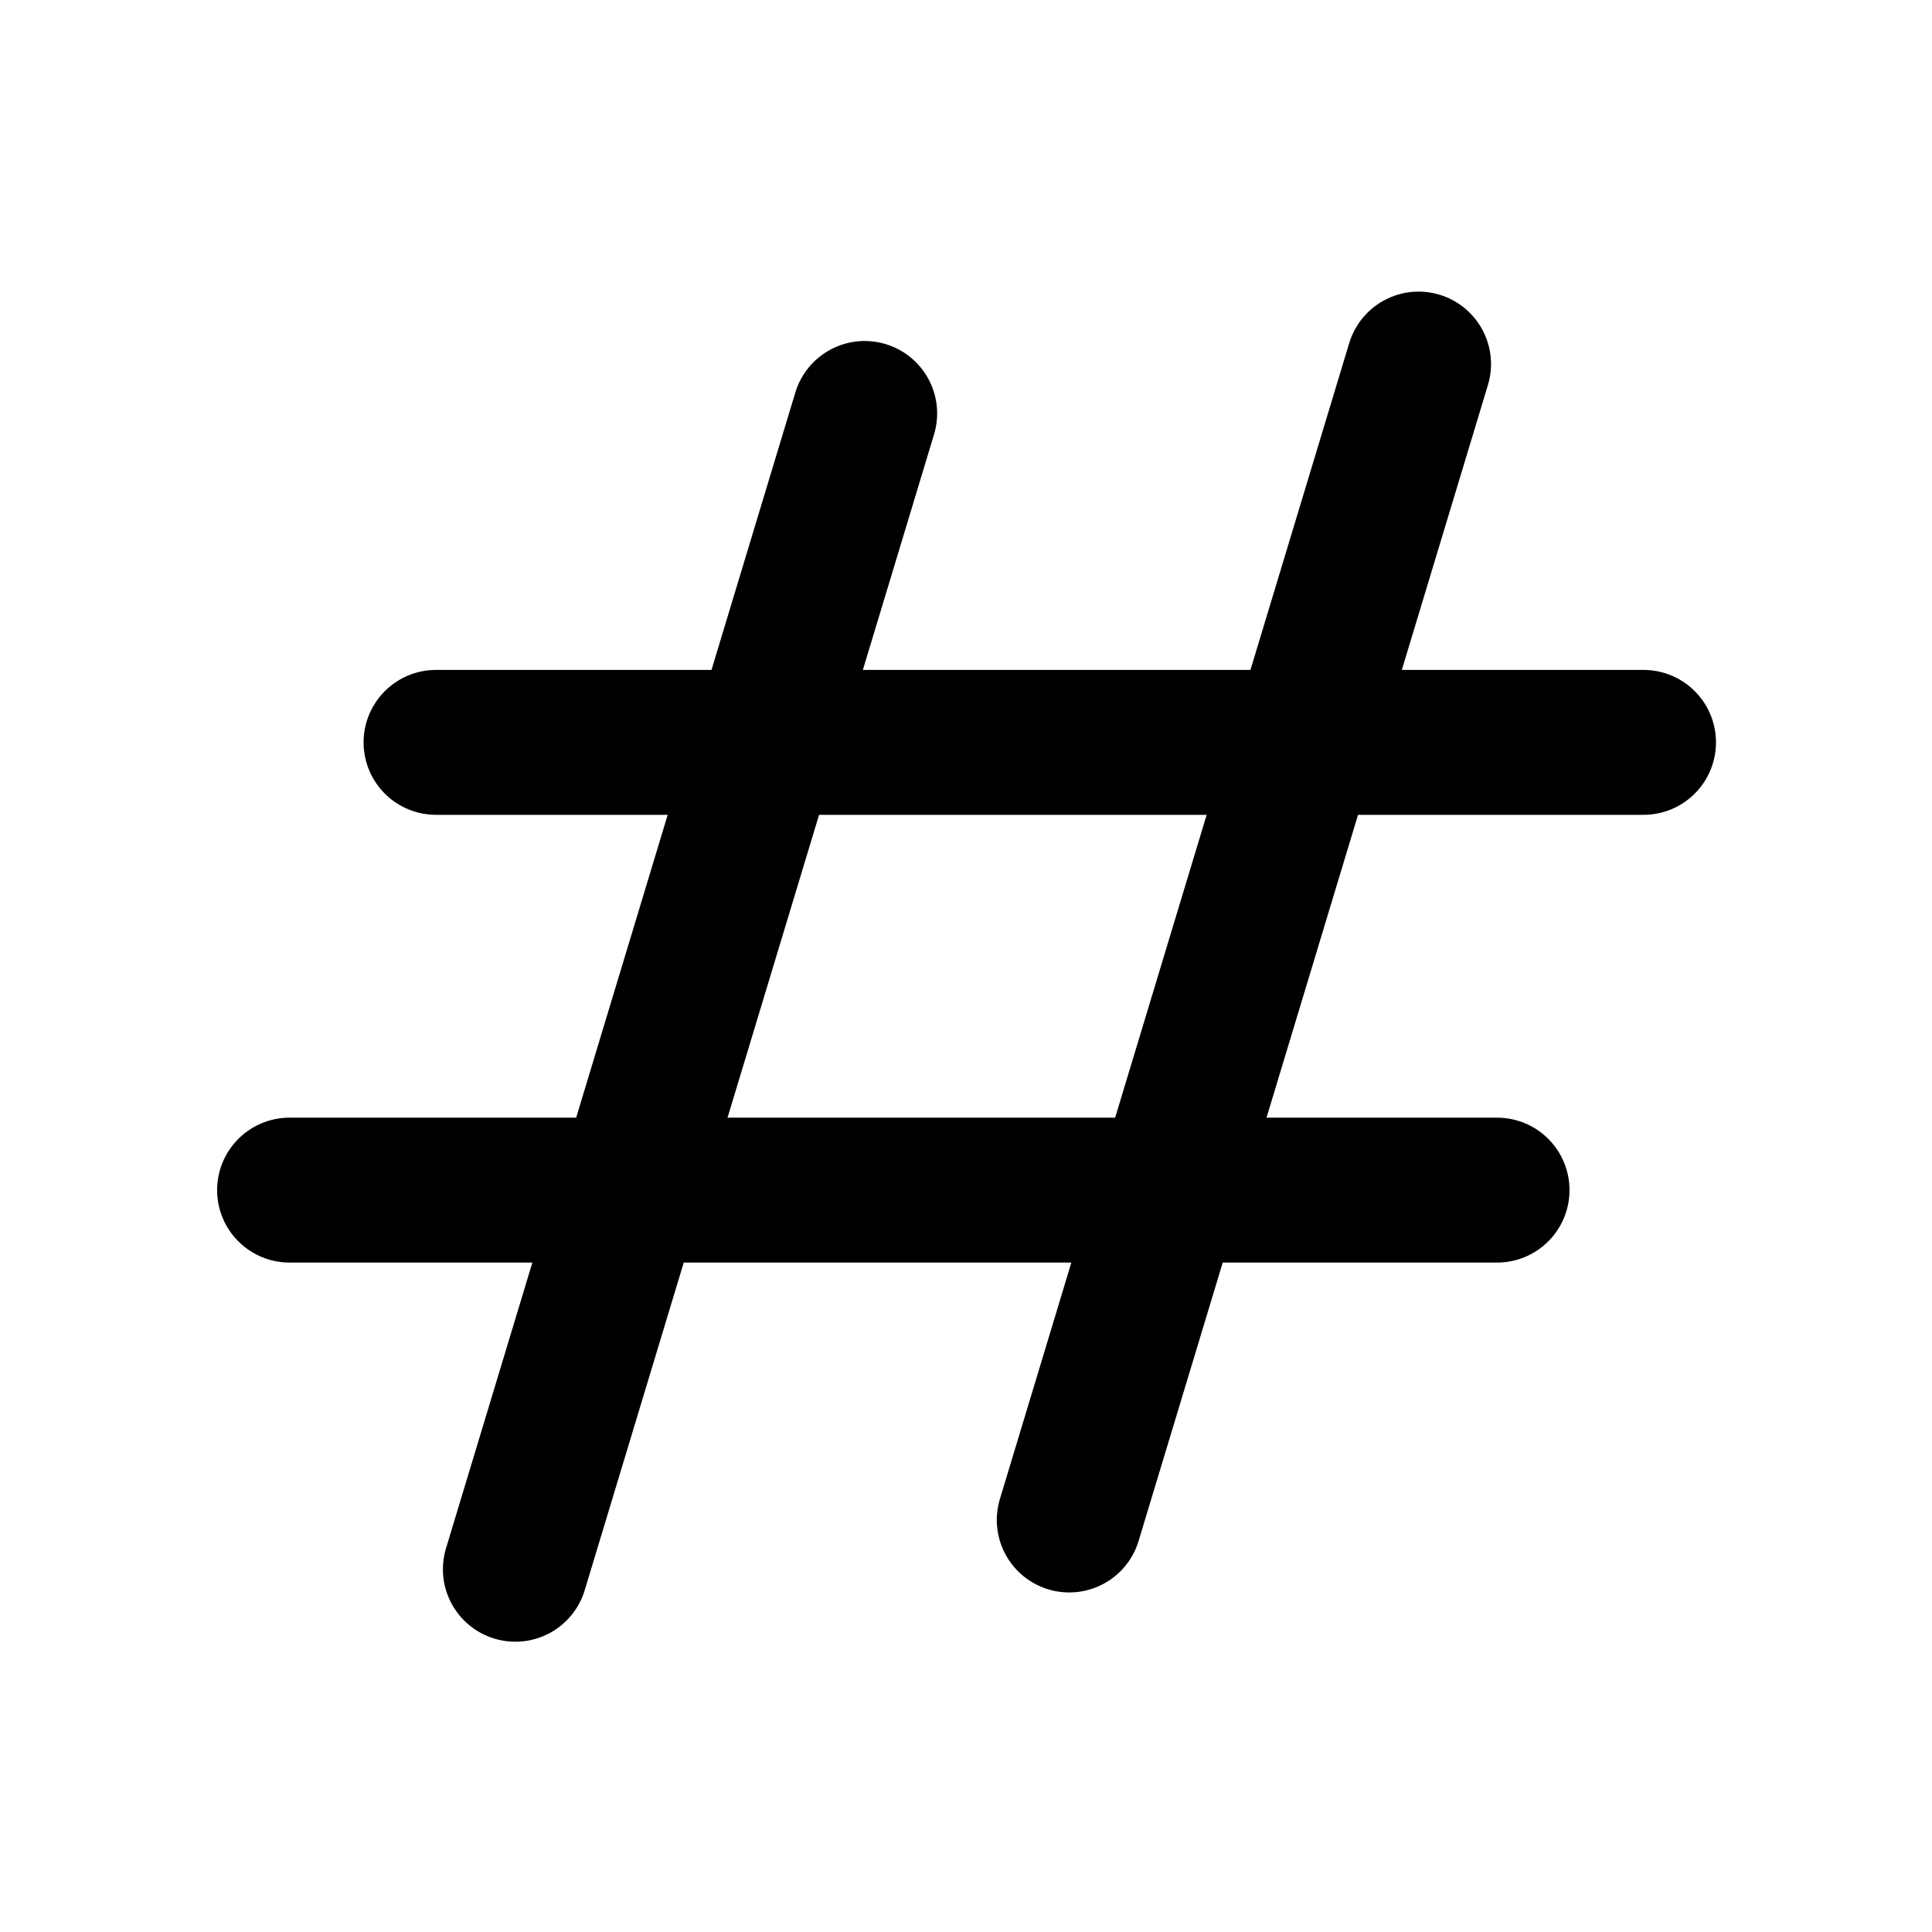
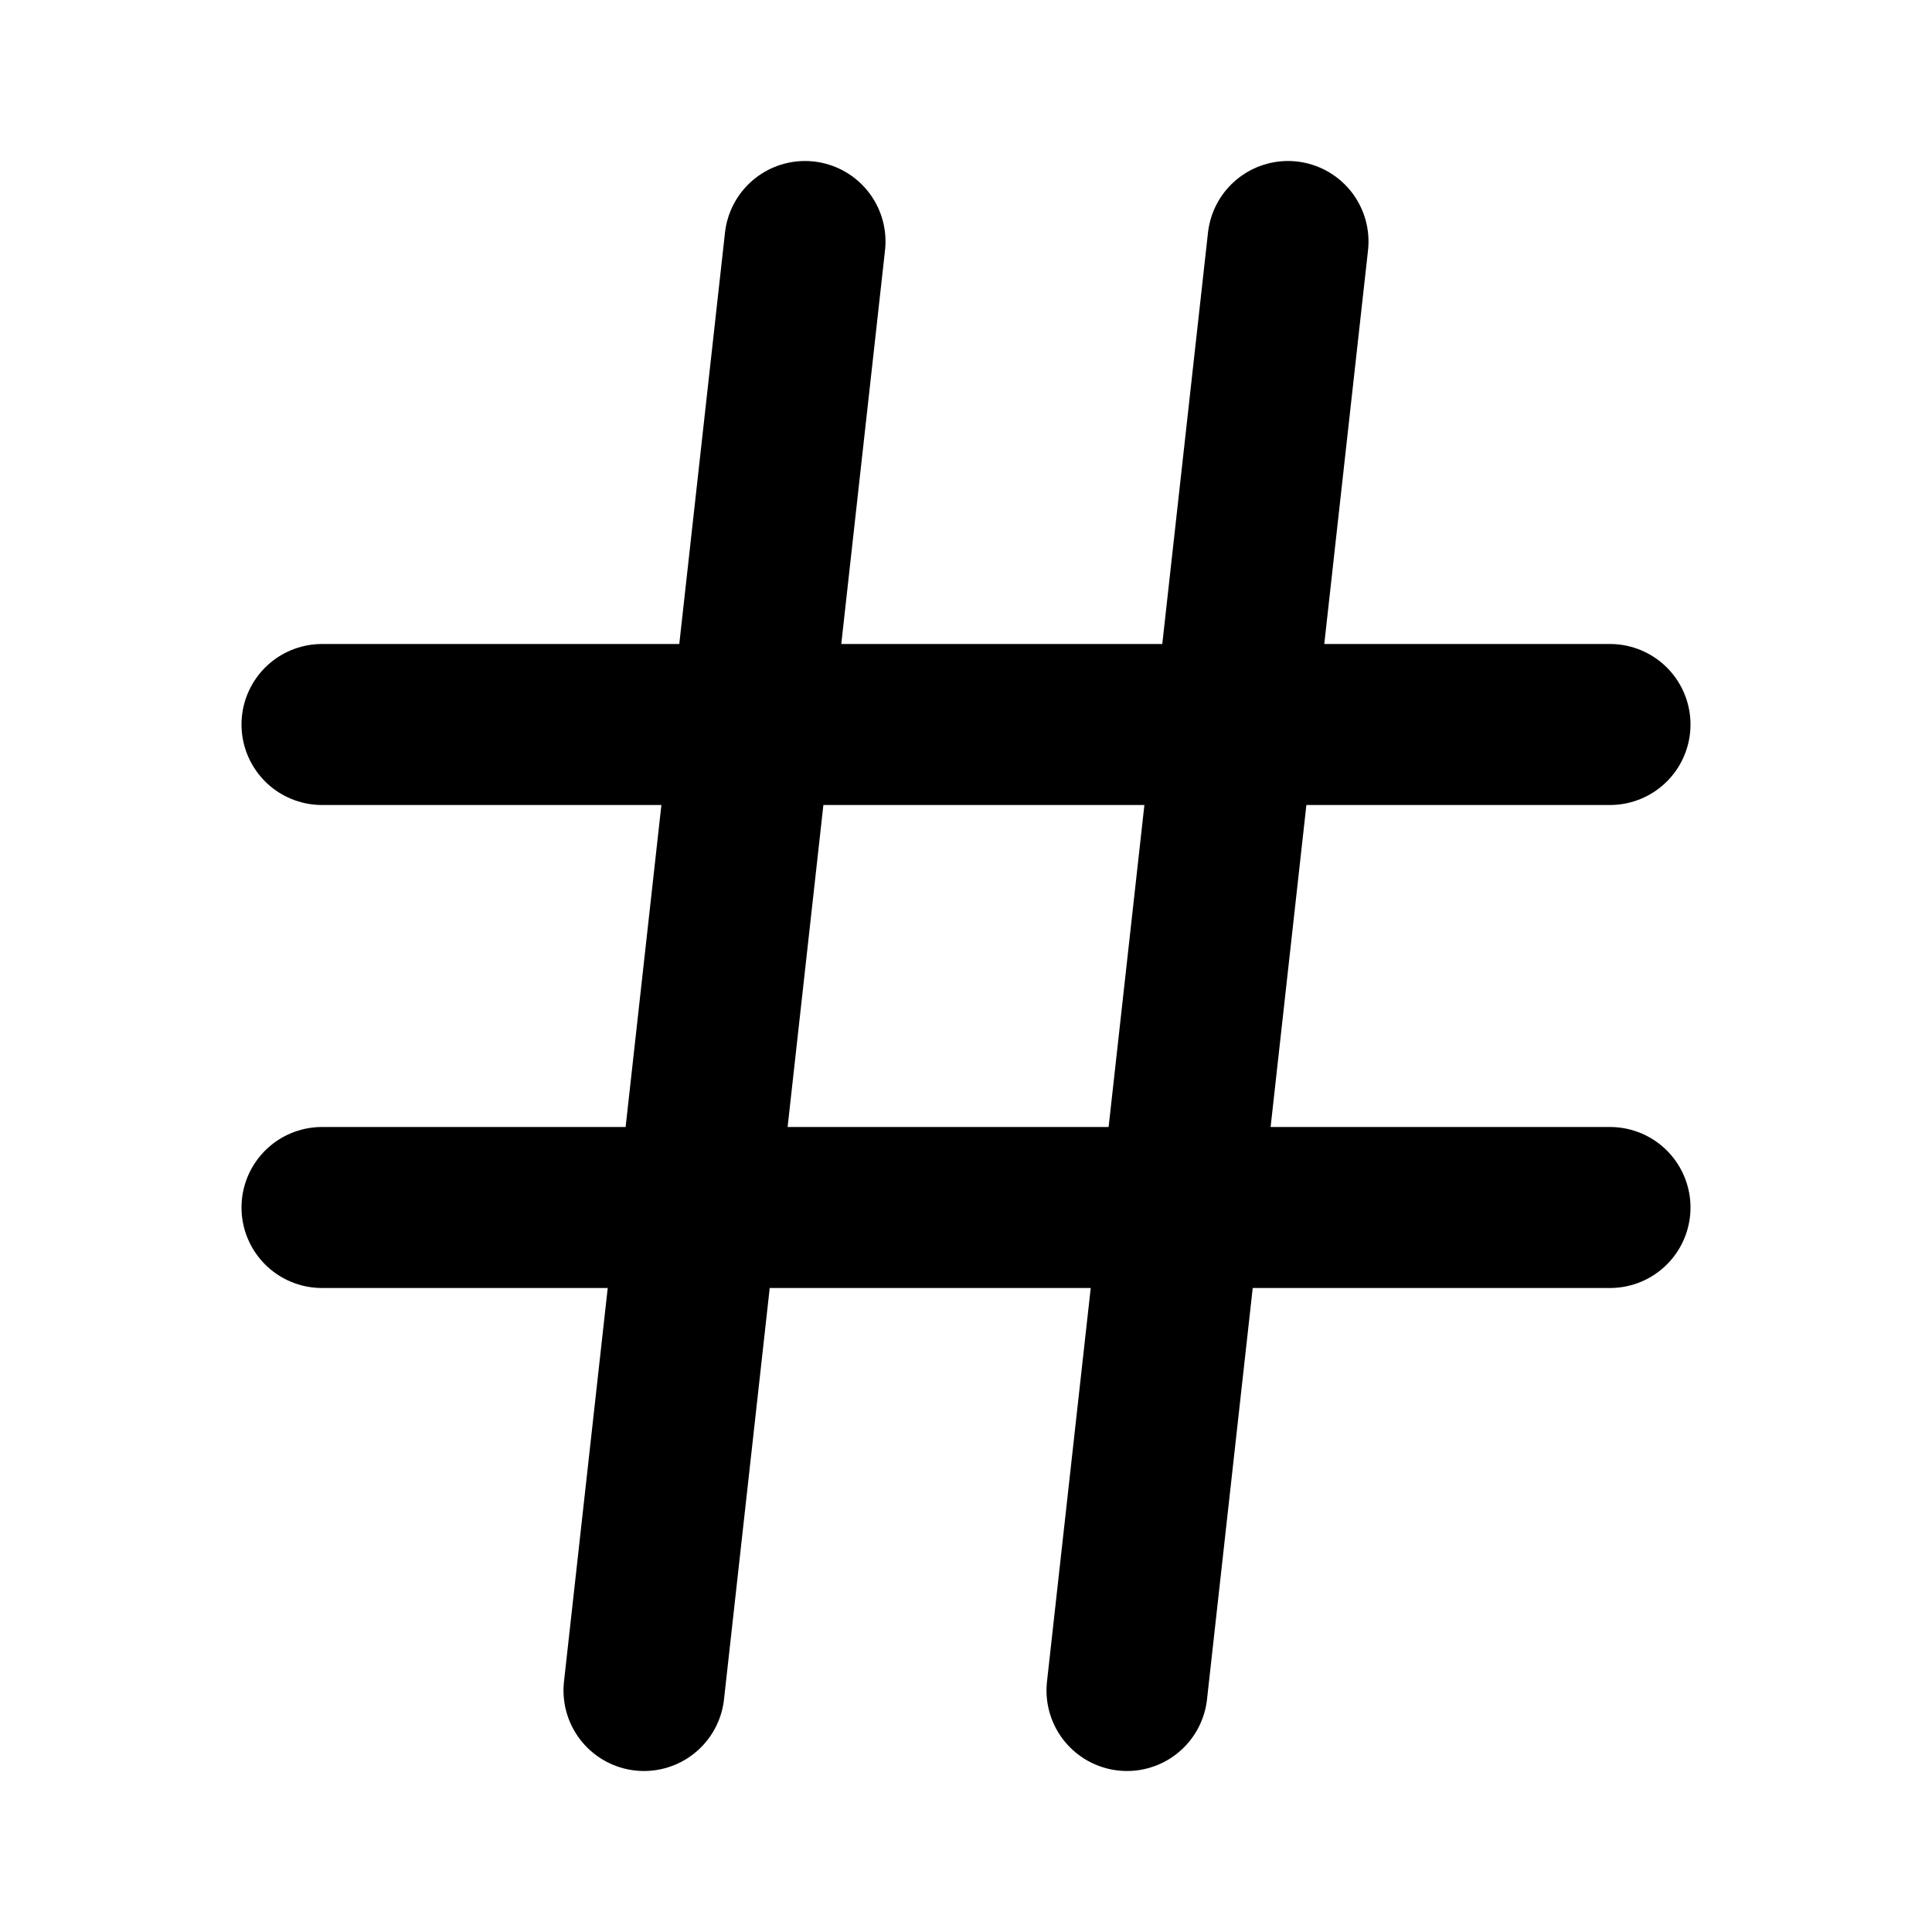
- <svg xmlns="http://www.w3.org/2000/svg" width="16" height="16" fill="none">
-   <path stroke="#000" stroke-linecap="round" stroke-width="1.2" d="m11.748 3.015-2.893 9.573M7.161 3.424l-2.893 9.572M3.611 6.148h10M2.398 9.856h10" />
+ <svg xmlns="http://www.w3.org/2000/svg" width="24" height="24" viewBox="0 0 24 24" fill="none" stroke="currentColor" stroke-width="2" stroke-linecap="round" stroke-linejoin="round">
+   <line x1="4" x2="20" y1="9" y2="9" />
+   <line x1="4" x2="20" y1="15" y2="15" />
+   <line x1="10" x2="8" y1="3" y2="21" />
+   <line x1="16" x2="14" y1="3" y2="21" />
</svg>
